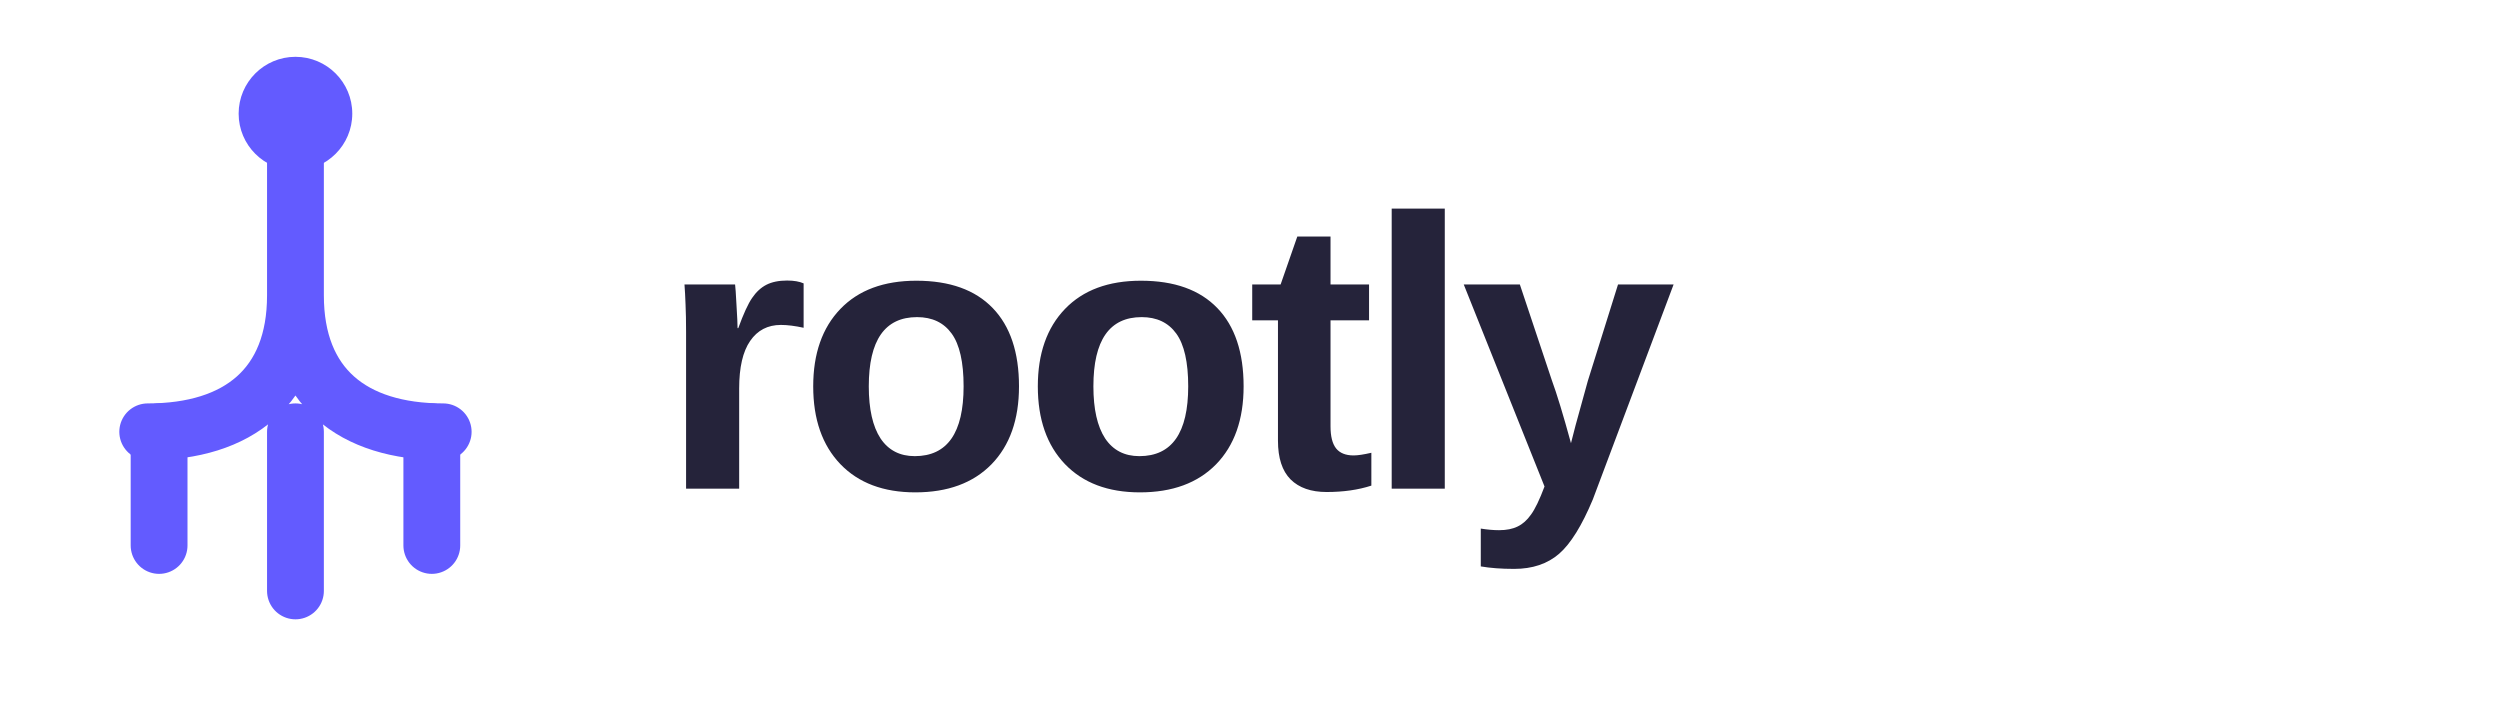
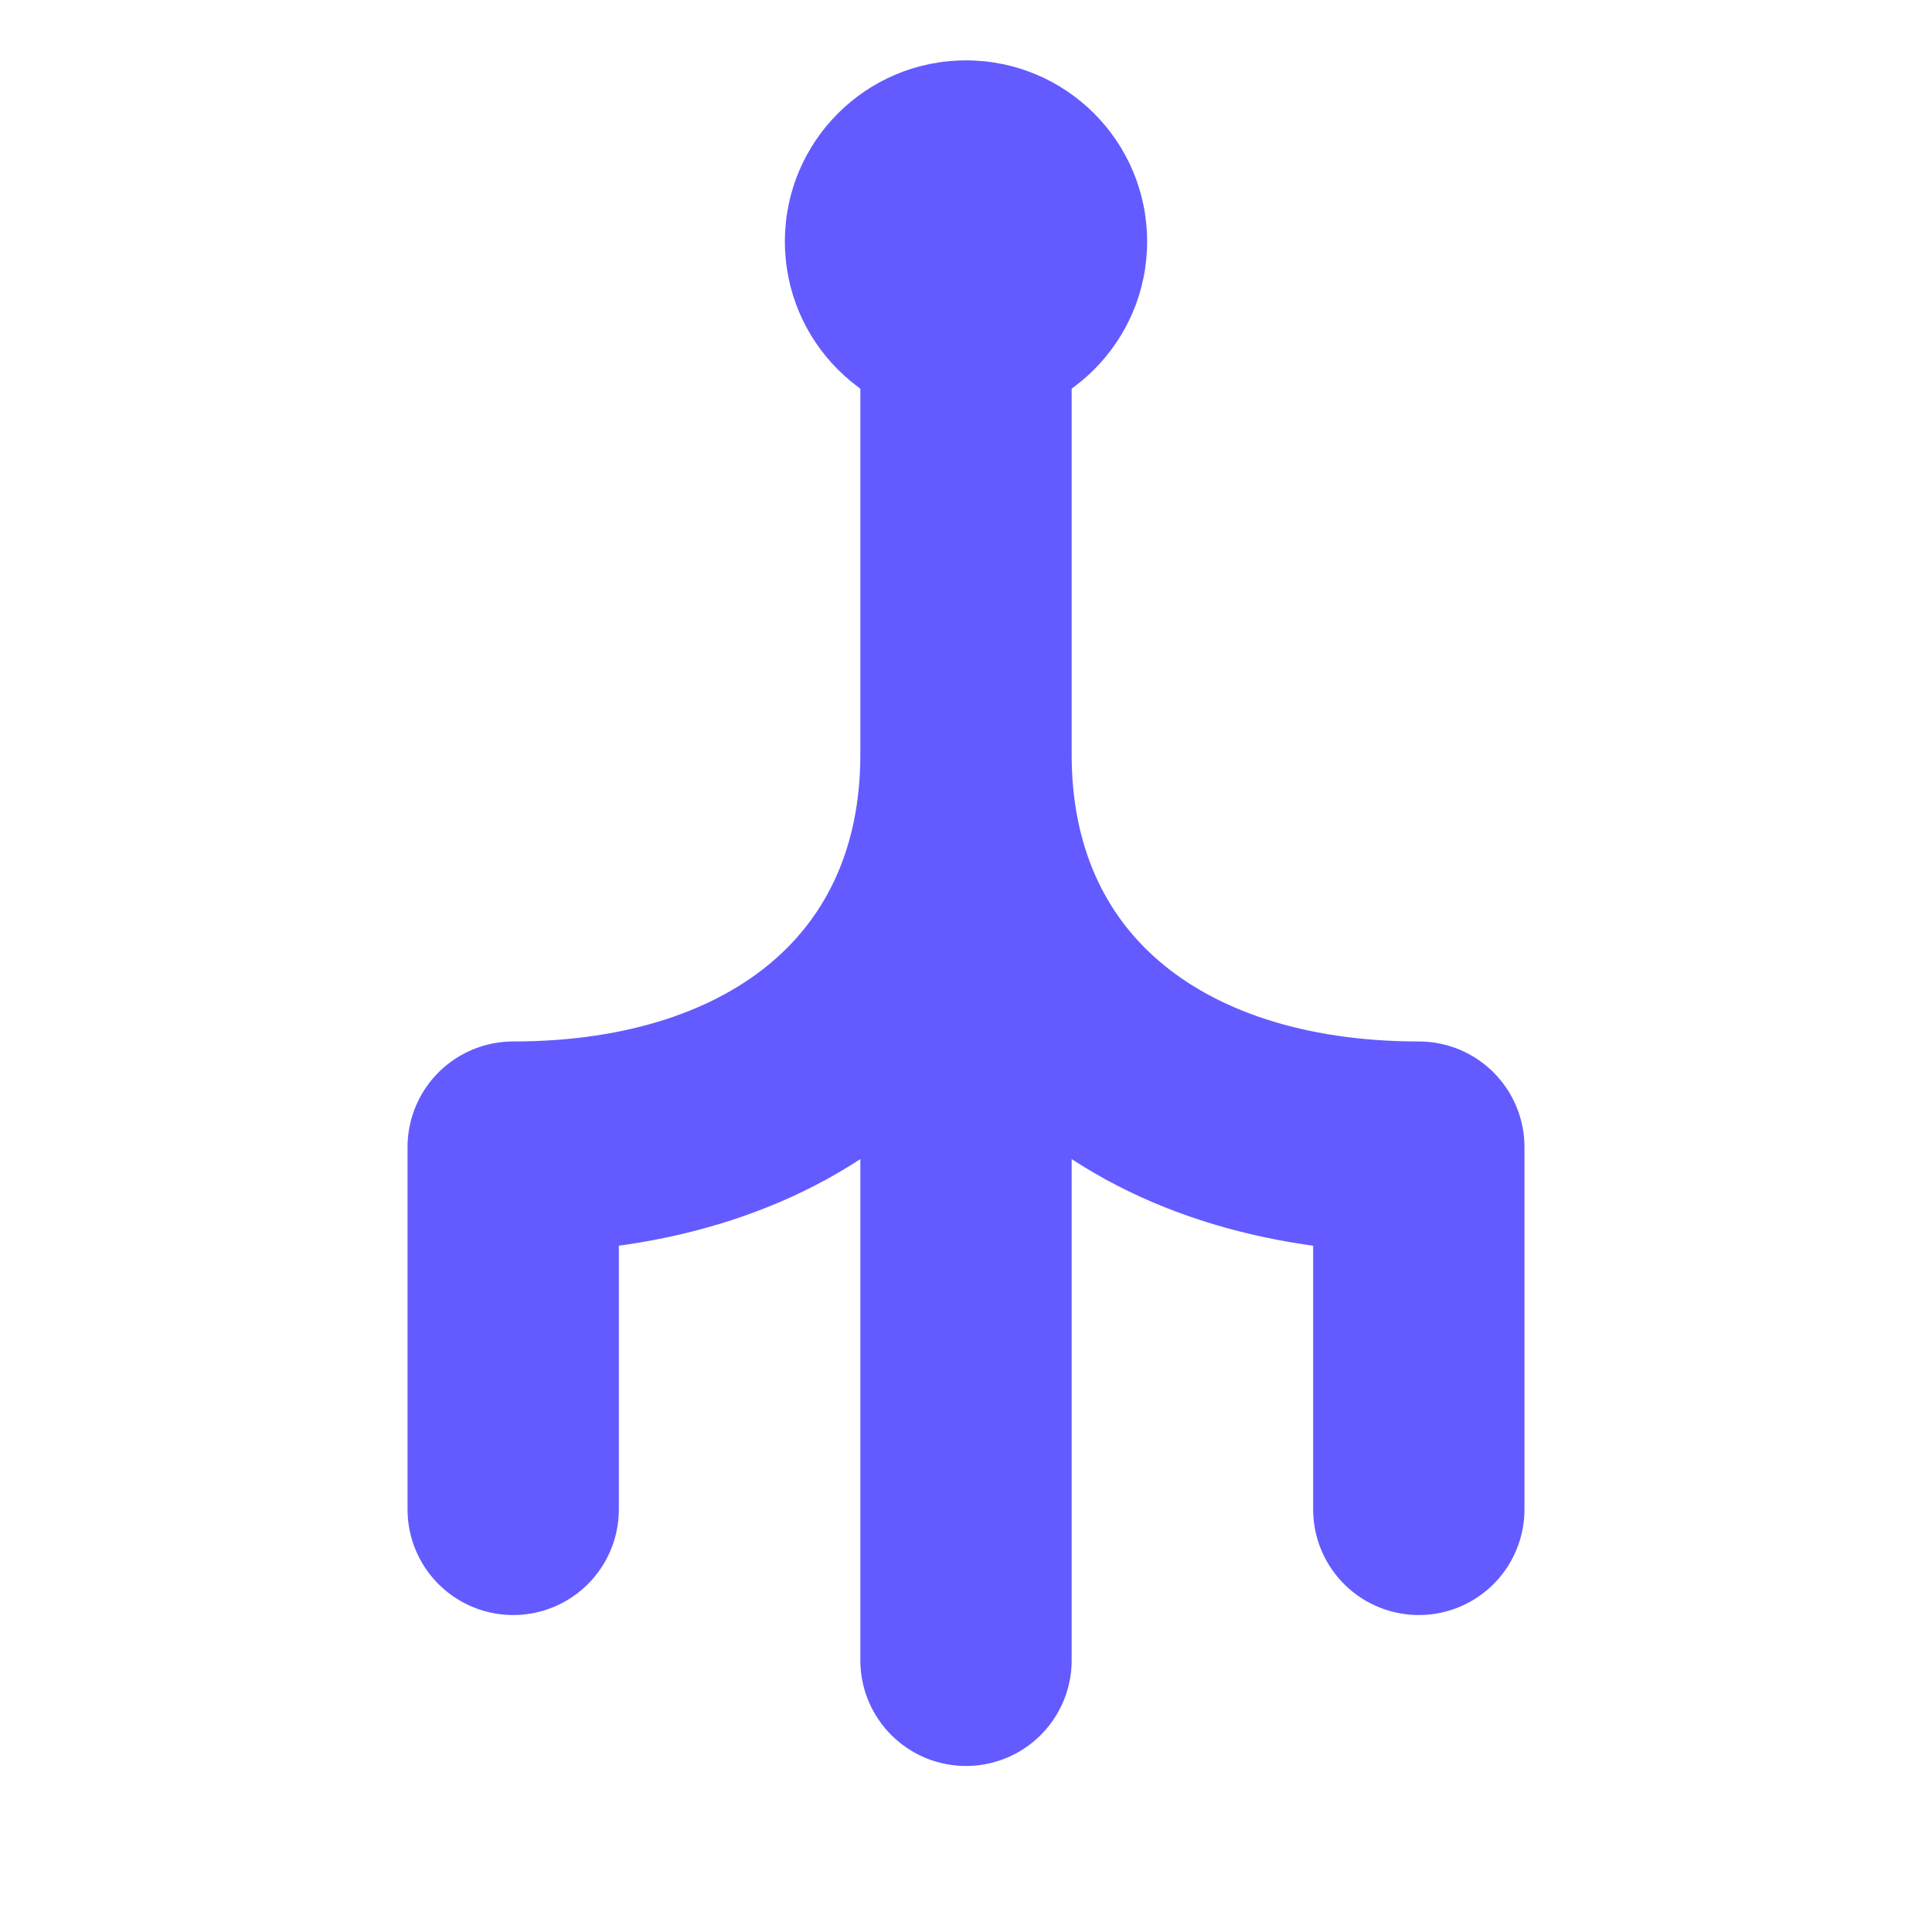
- <svg xmlns="http://www.w3.org/2000/svg" viewBox="0 0 220 64" role="img" aria-labelledby="title">
-   <g fill="none" stroke="#635BFF" stroke-width="5" stroke-linecap="round" stroke-linejoin="round">
-     <path d="M26 10v16c0 8-5 12-13 12M26 26c0 8 5 12 13 12M26 38v14" />
-     <path d="M14 38v10M38 38v10" />
+ <svg xmlns="http://www.w3.org/2000/svg" viewBox="0 0 64 64" role="img" aria-labelledby="title">
+   <g fill="none" stroke="#635BFF" stroke-width="7" stroke-linecap="round" stroke-linejoin="round">
+     <path d="M32 8v17c0 8-6 13-15 13M32 25c0 8 6 13 15 13M32 38v17M17 38v12M47 38v12" />
  </g>
-   <circle cx="26" cy="10" r="5" fill="#635BFF" />
-   <text x="58" y="43" fill="#25233A" font-family="Arial,Helvetica,sans-serif" font-size="34" font-weight="700" letter-spacing="-1">rootly</text>
+   <circle cx="32" cy="8" r="6" fill="#635BFF" />
</svg>
